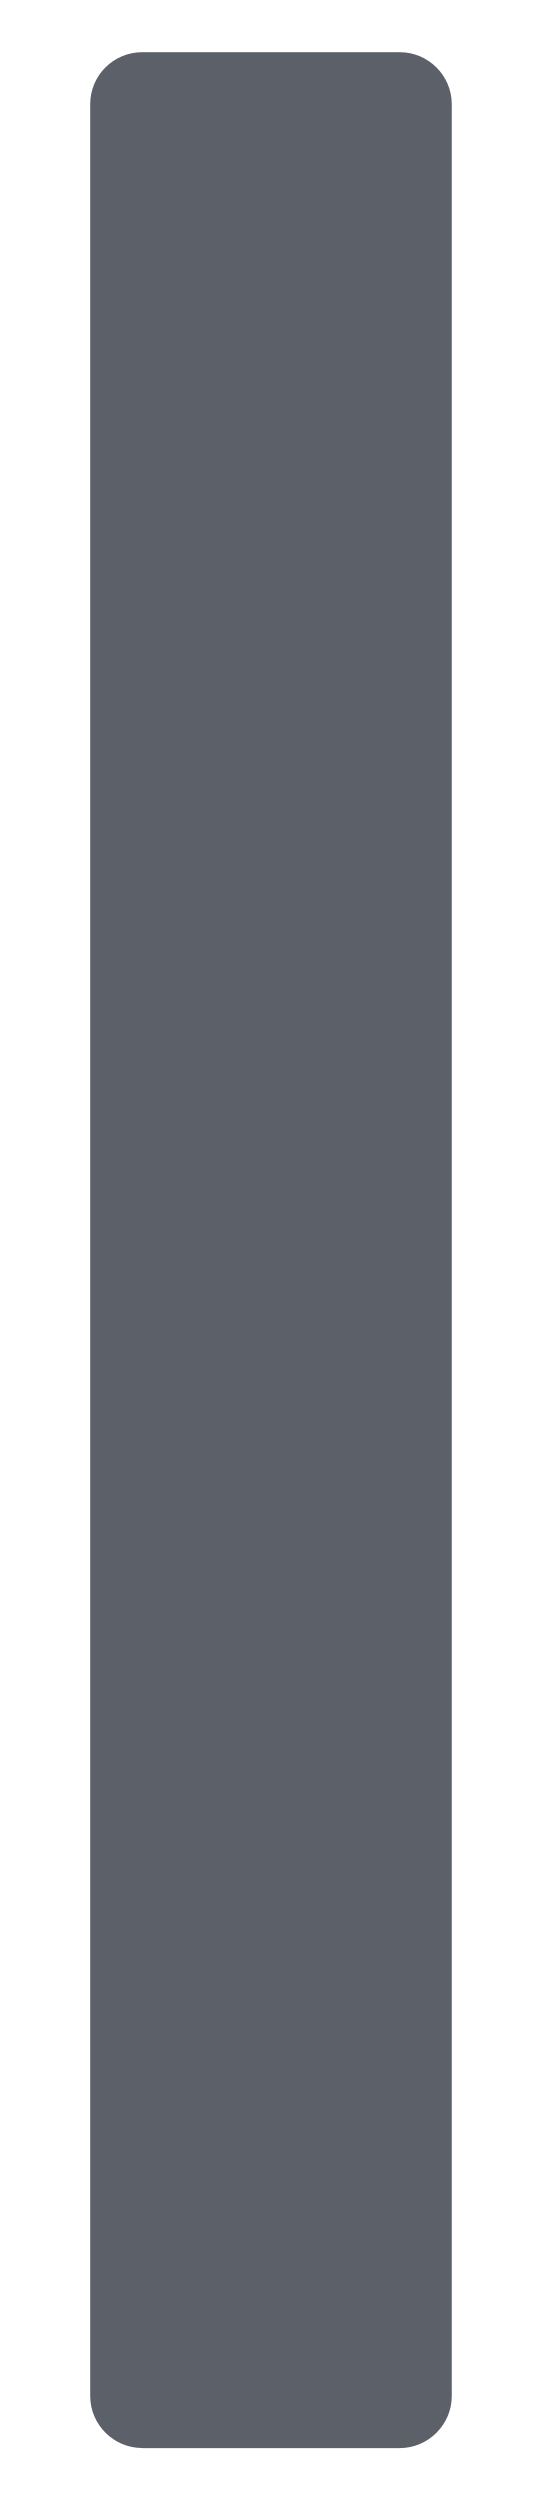
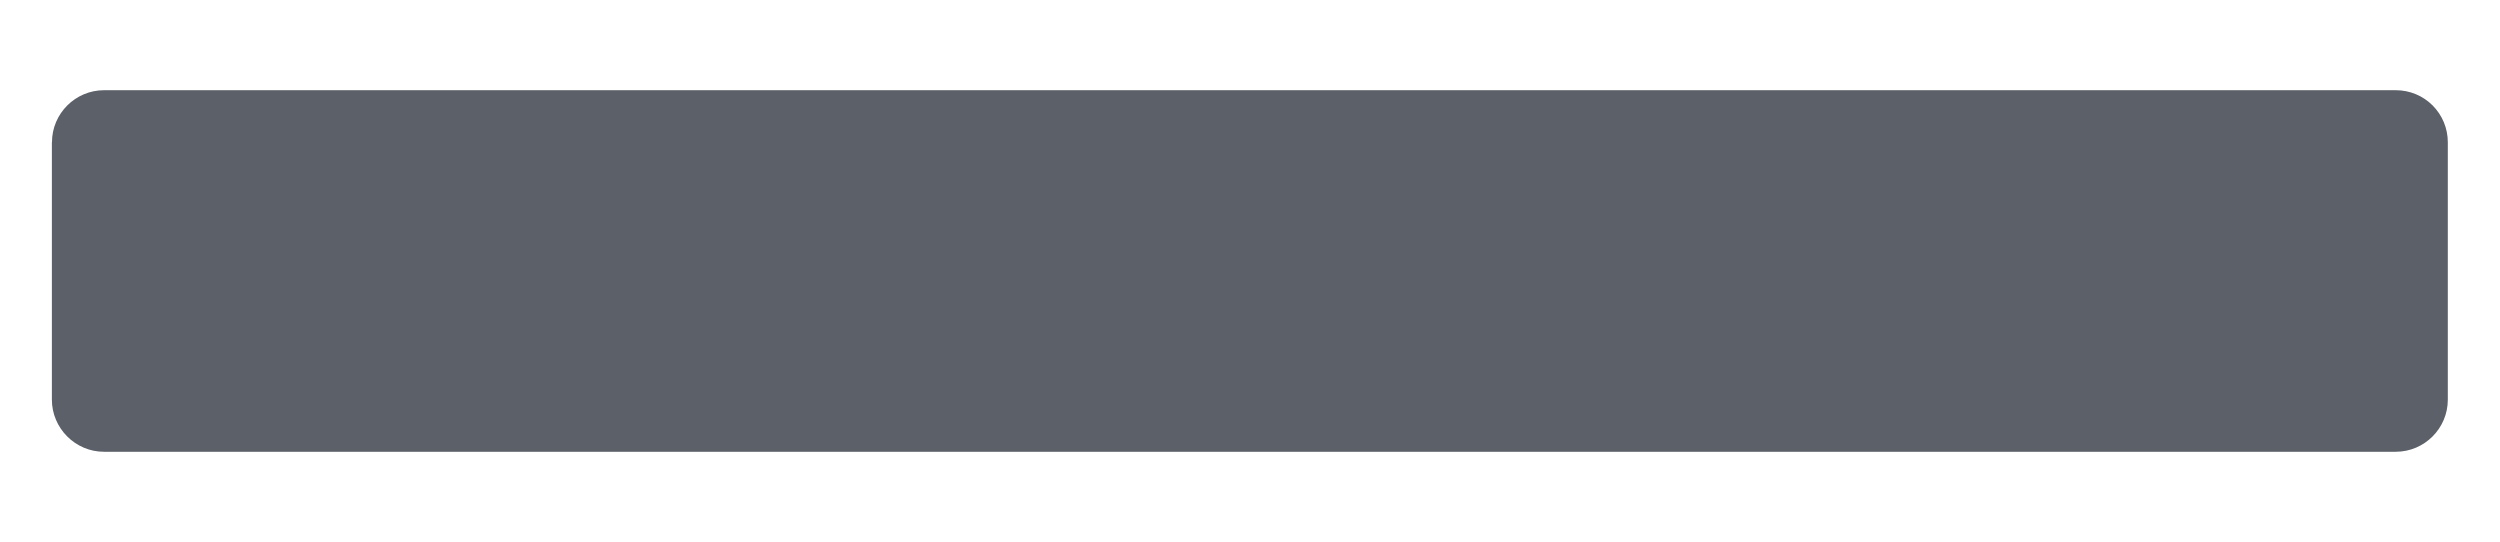
- <svg xmlns="http://www.w3.org/2000/svg" id="Coach" width="5.2" height="24" version="1.1" viewBox="0 0 5.2 24">
-   <path d="M1.365,23.501c-.275,0-.499-.225-.499-.5V1.001c0-.134.052-.26.146-.354.095-.094.22-.146.354-.146h2.471c.275,0,.5.224.5.5v22.001c0,.275-.226.5-.501.5H1.365Z" fill="#5b6069" />
+ <svg xmlns="http://www.w3.org/2000/svg" viewBox="0 0 24 5.2" width="24" height="5.2">
+   <g transform="translate(24 0) rotate(90)">
+     <path d="M1.365,23.501c-.275,0-.499-.225-.499-.5V1.001c0-.134.052-.26.146-.354.095-.094.22-.146.354-.146h2.471c.275,0,.5.224.5.5v22.001c0,.275-.226.5-.501.5H1.365Z" fill="#5b6069" />
+   </g>
</svg>
